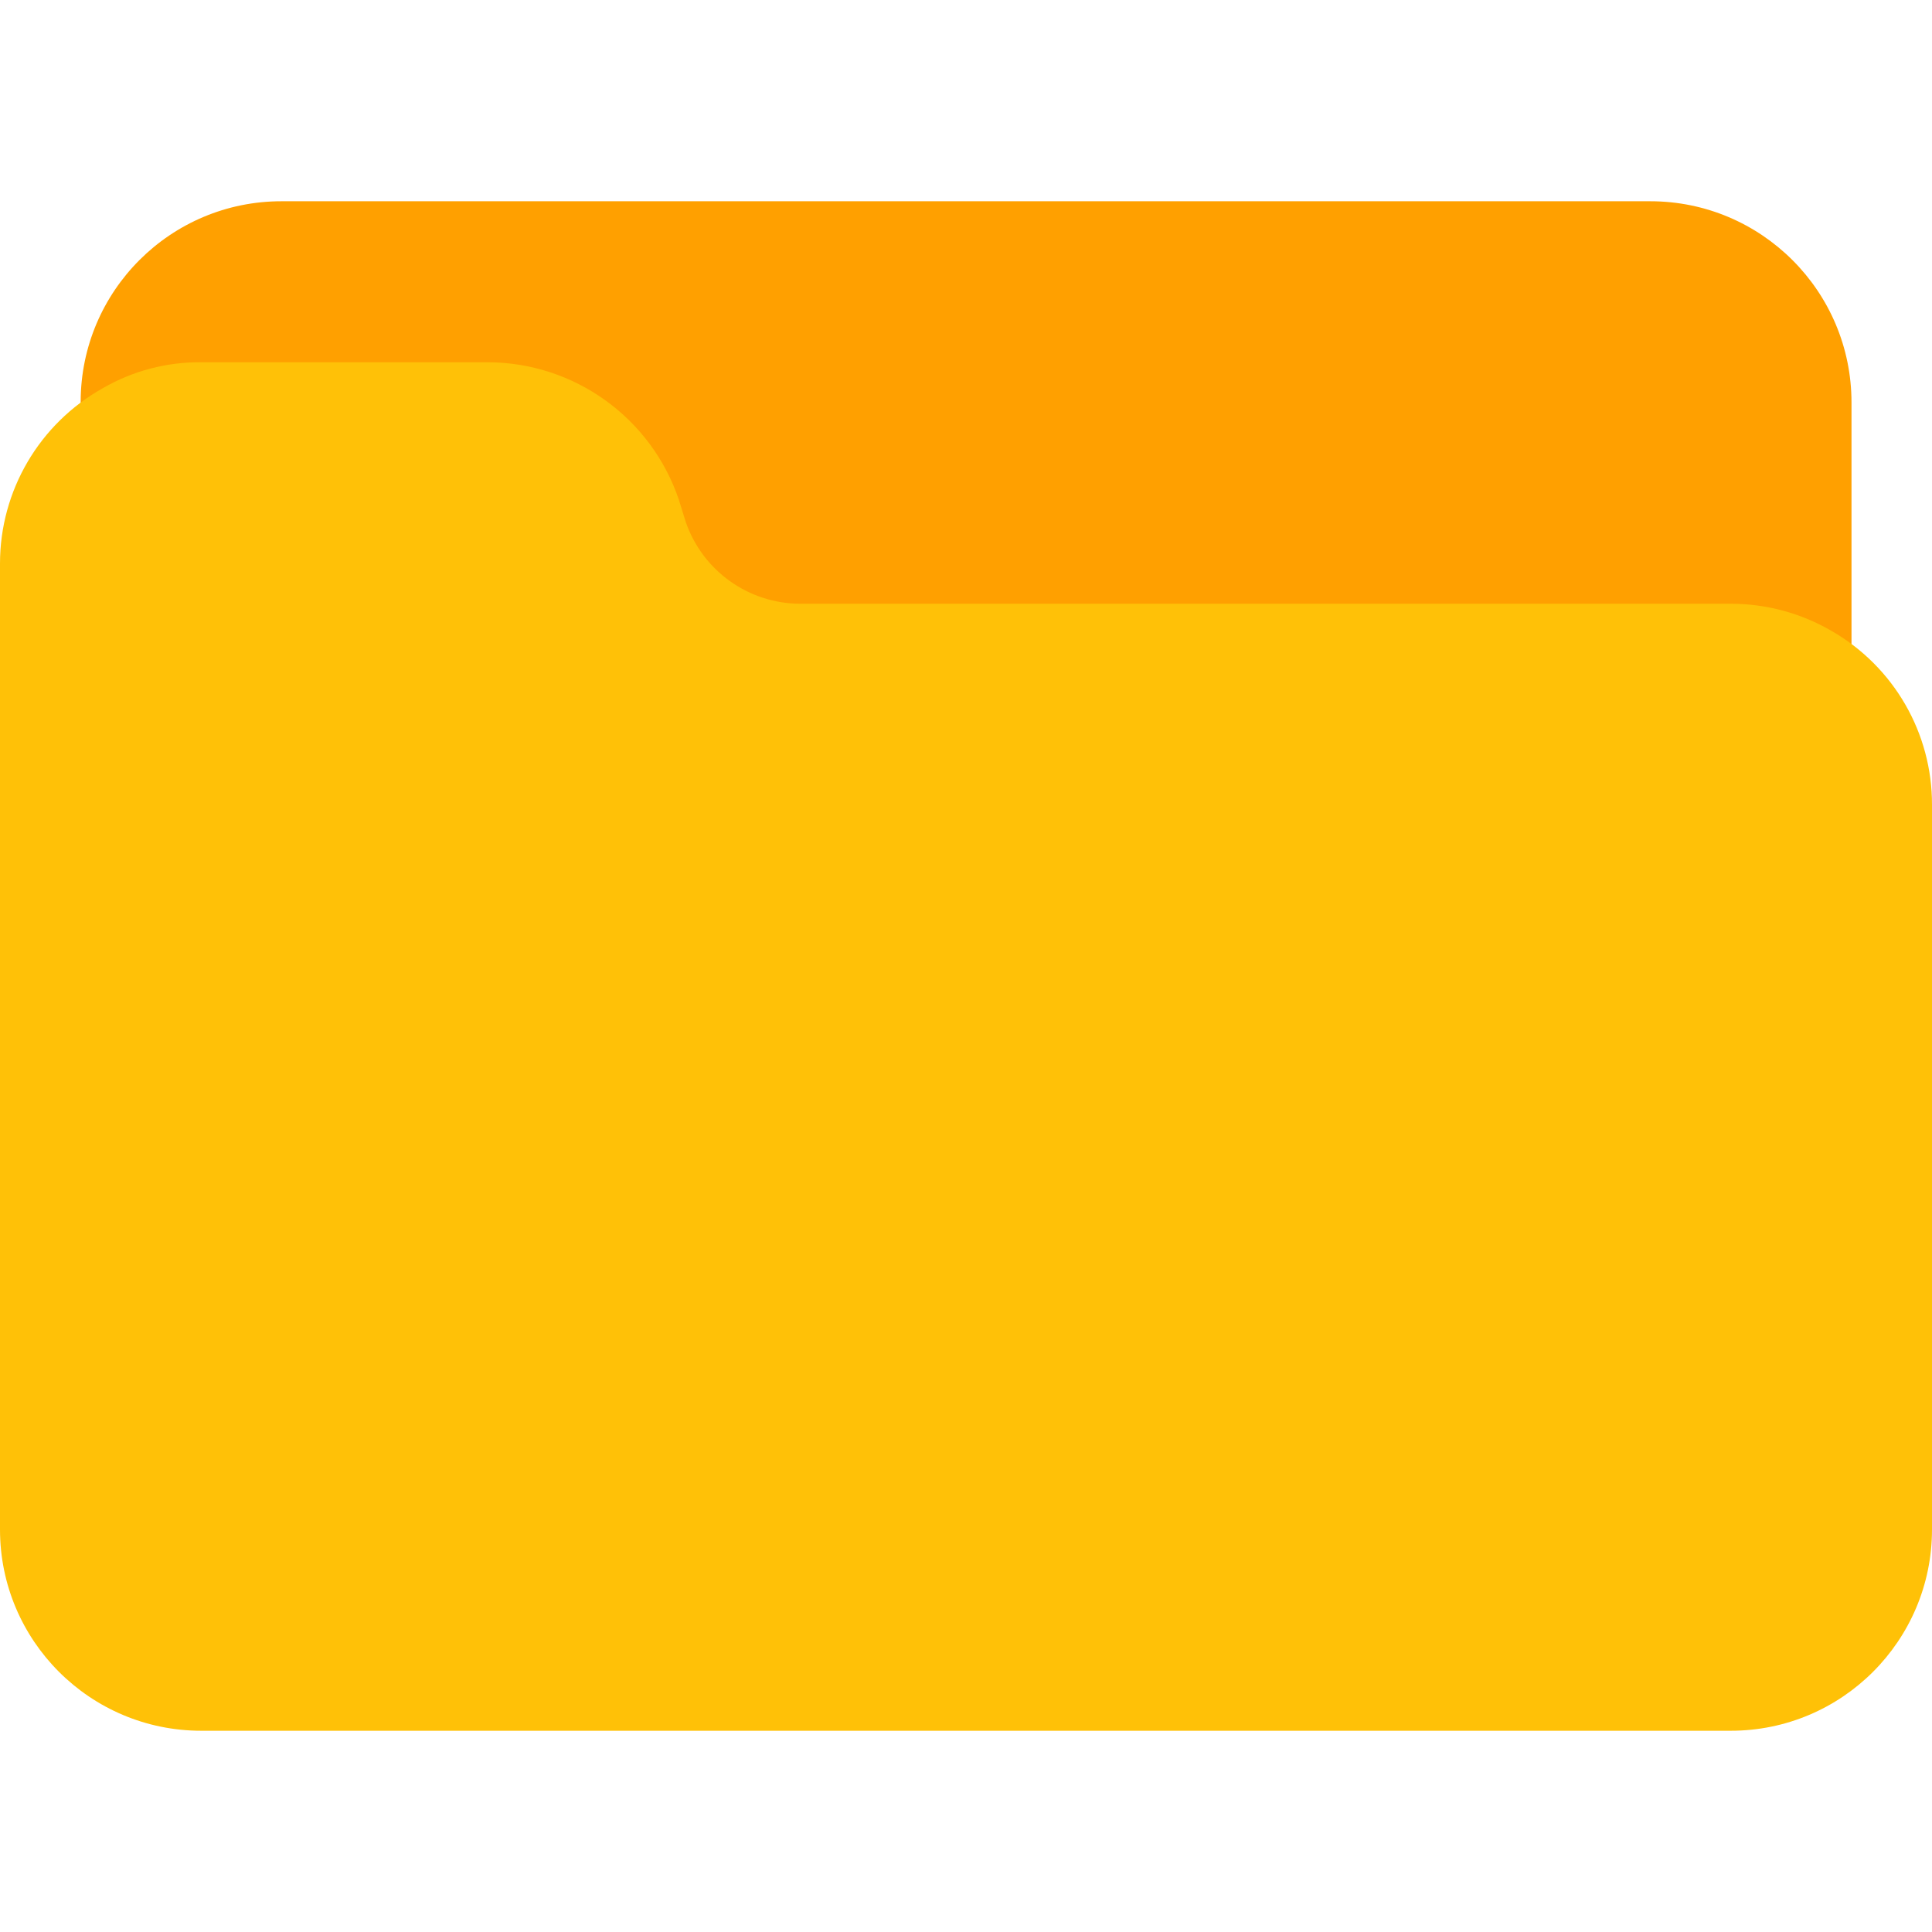
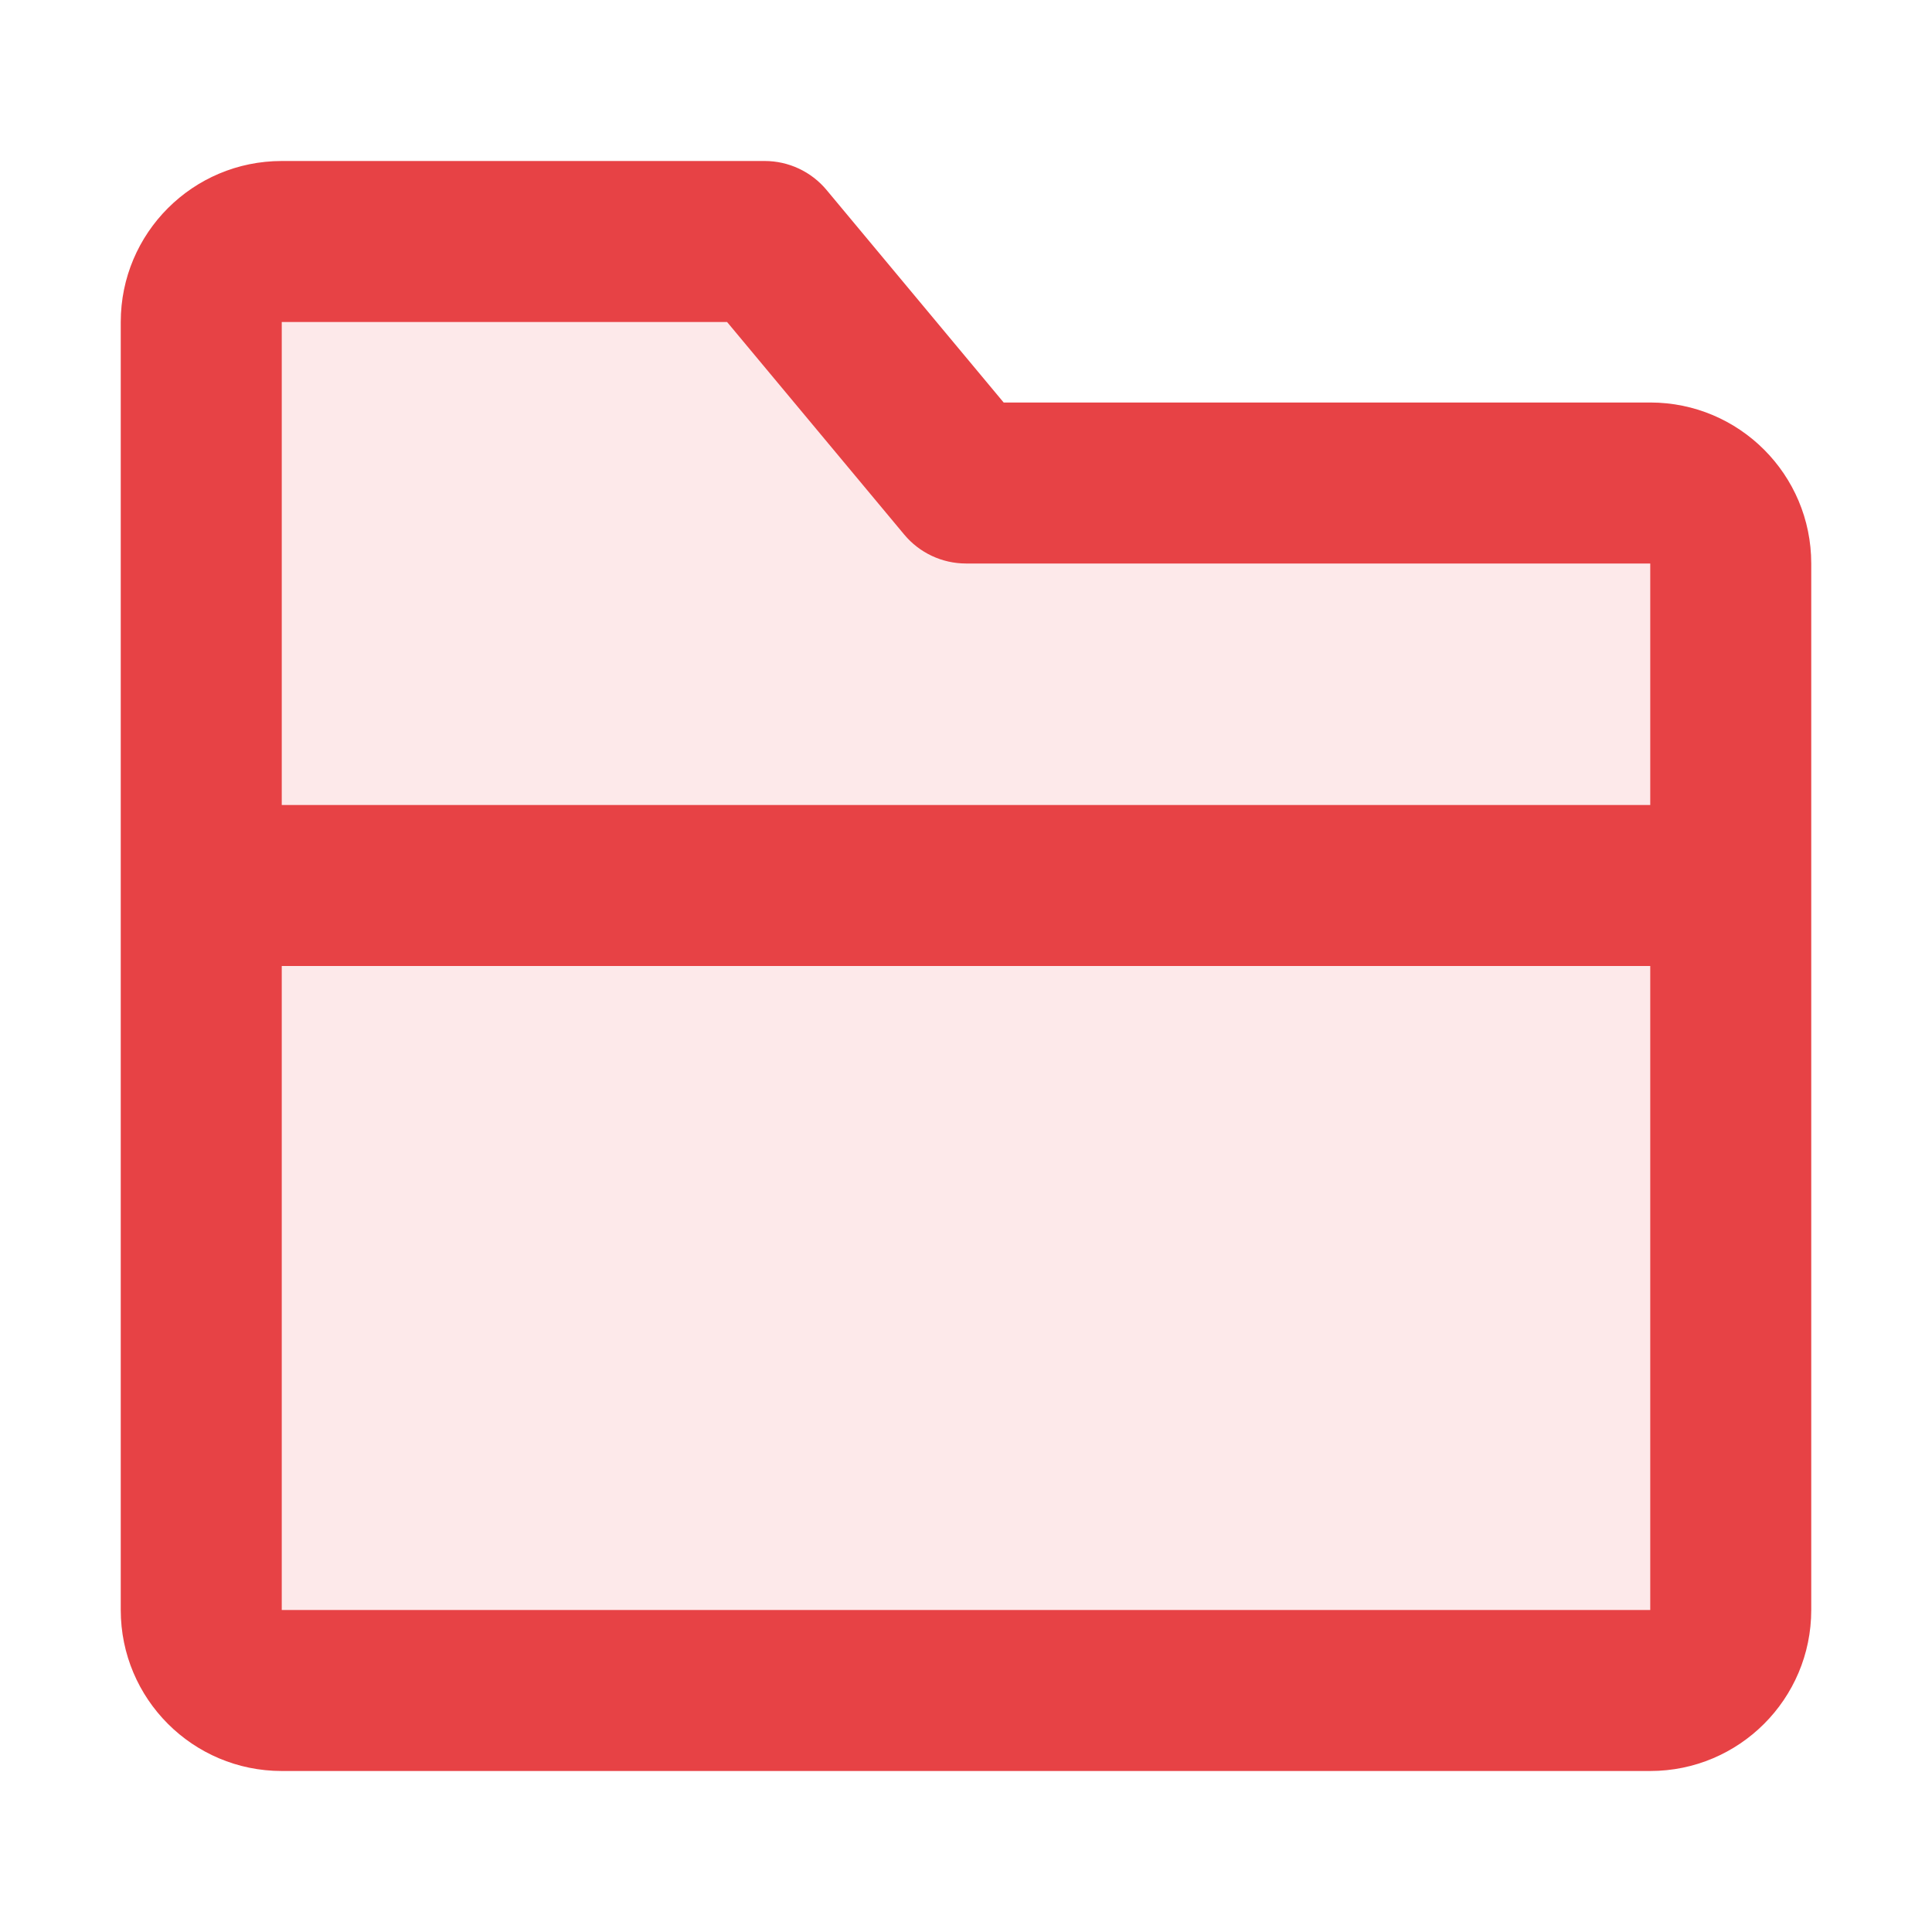
- <svg xmlns="http://www.w3.org/2000/svg" version="1.1" id="Capa_1" x="0px" y="0px" viewBox="0 0 512 512" style="enable-background:new 0 0 512 512;" xml:space="preserve">
-   <path style="fill:#FFA000;" d="M437.333,53.334H74.667c-29.384-0.048-53.244,23.734-53.292,53.119  c-0.004,2.391,0.153,4.779,0.471,7.148c0.756,5.842,6.105,9.965,11.948,9.209c1.423-0.184,2.794-0.653,4.031-1.38  c4.706-2.738,10.065-4.153,15.509-4.096h75.947c13.706,0.038,25.883,8.755,30.336,21.717l1.813,5.845  c7.34,21.727,27.691,36.375,50.624,36.437h246.613c5.594,0.005,11.088,1.476,15.936,4.267c1.638,0.955,3.501,1.455,5.397,1.451  c5.891,0,10.667-4.776,10.667-10.667v-69.717C490.667,77.212,466.789,53.334,437.333,53.334z" />
-   <path style="fill:#FFC107;" d="M485.397,167.211c-8.114-4.729-17.339-7.217-26.731-7.211H212.053  c-13.706-0.038-25.883-8.755-30.336-21.717l-1.813-5.845c-7.34-21.727-27.691-36.375-50.624-36.437H53.333  c-9.165-0.089-18.184,2.291-26.112,6.891C10.408,112.301-0.005,130.066,0,149.334v256c0,29.455,23.878,53.333,53.333,53.333h405.333  c29.455,0,53.333-23.878,53.333-53.333v-192C512.065,194.296,501.909,176.688,485.397,167.211z" />
-   <g>
- </g>
-   <g>
- </g>
-   <g>
- </g>
-   <g>
- </g>
-   <g>
- </g>
-   <g>
- </g>
-   <g>
- </g>
-   <g>
- </g>
-   <g>
- </g>
-   <g>
- </g>
-   <g>
- </g>
-   <g>
- </g>
-   <g>
- </g>
-   <g>
- </g>
-   <g>
- </g>
+ <svg xmlns="http://www.w3.org/2000/svg" t="1726944303710" class="icon" viewBox="0 0 1024 1024" version="1.1" p-id="10935" width="128" height="128">
+   <path d="M106.667 170.667a42.667 42.667 0 0 1 42.667-42.667h256L512 256h362.667a42.667 42.667 0 0 1 42.667 42.667v554.667a42.667 42.667 0 0 1-42.667 42.667h-725.333a42.667 42.667 0 0 1-42.667-42.667V170.667z" fill="#E72528" fill-opacity=".1" p-id="10936" />
+   <path d="M149.333 85.333a85.333 85.333 0 0 0-85.333 85.333v682.667a85.333 85.333 0 0 0 85.333 85.333h725.333a85.333 85.333 0 0 0 85.333-85.333V298.667a85.333 85.333 0 0 0-85.333-85.333h-342.699l-93.867-112.64A42.667 42.667 0 0 0 405.333 85.333h-256z m0 85.333h236.032l93.867 112.64A42.667 42.667 0 0 0 512 298.667h362.667v128h-725.333V170.667z m0 341.333h725.333v341.333h-725.333v-341.333z" fill="#E74245" p-id="10937" />
</svg>
